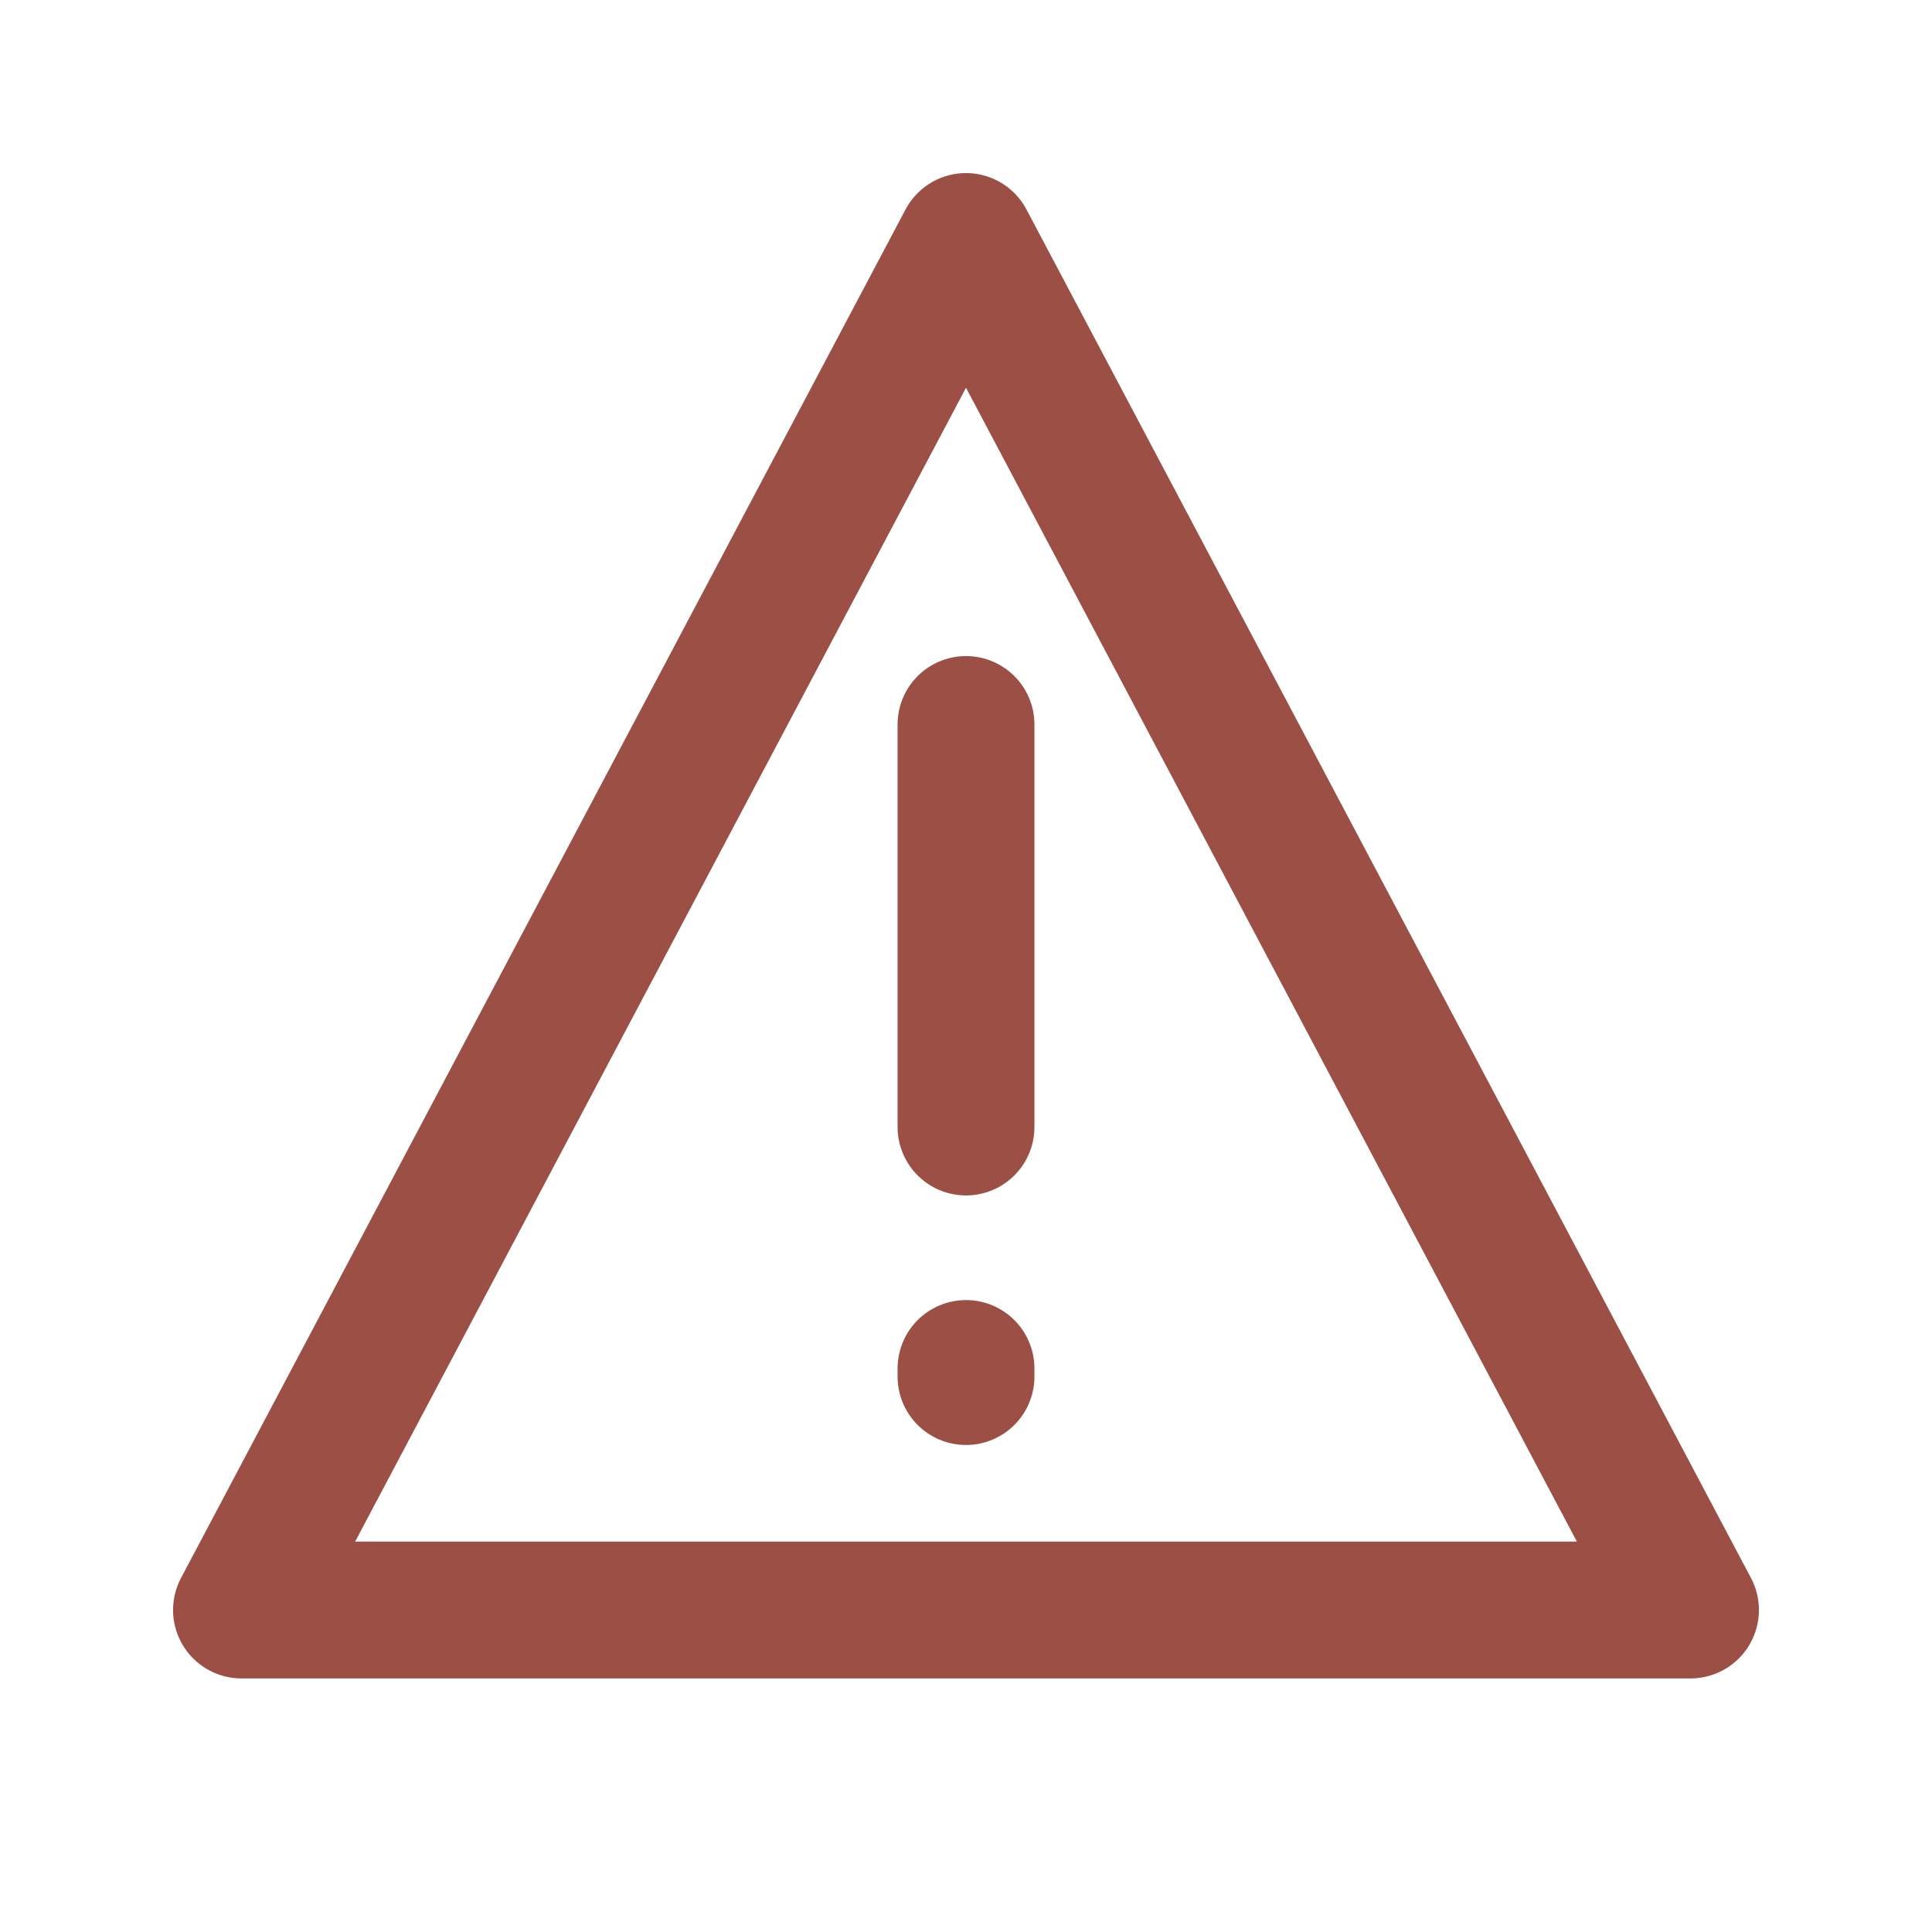
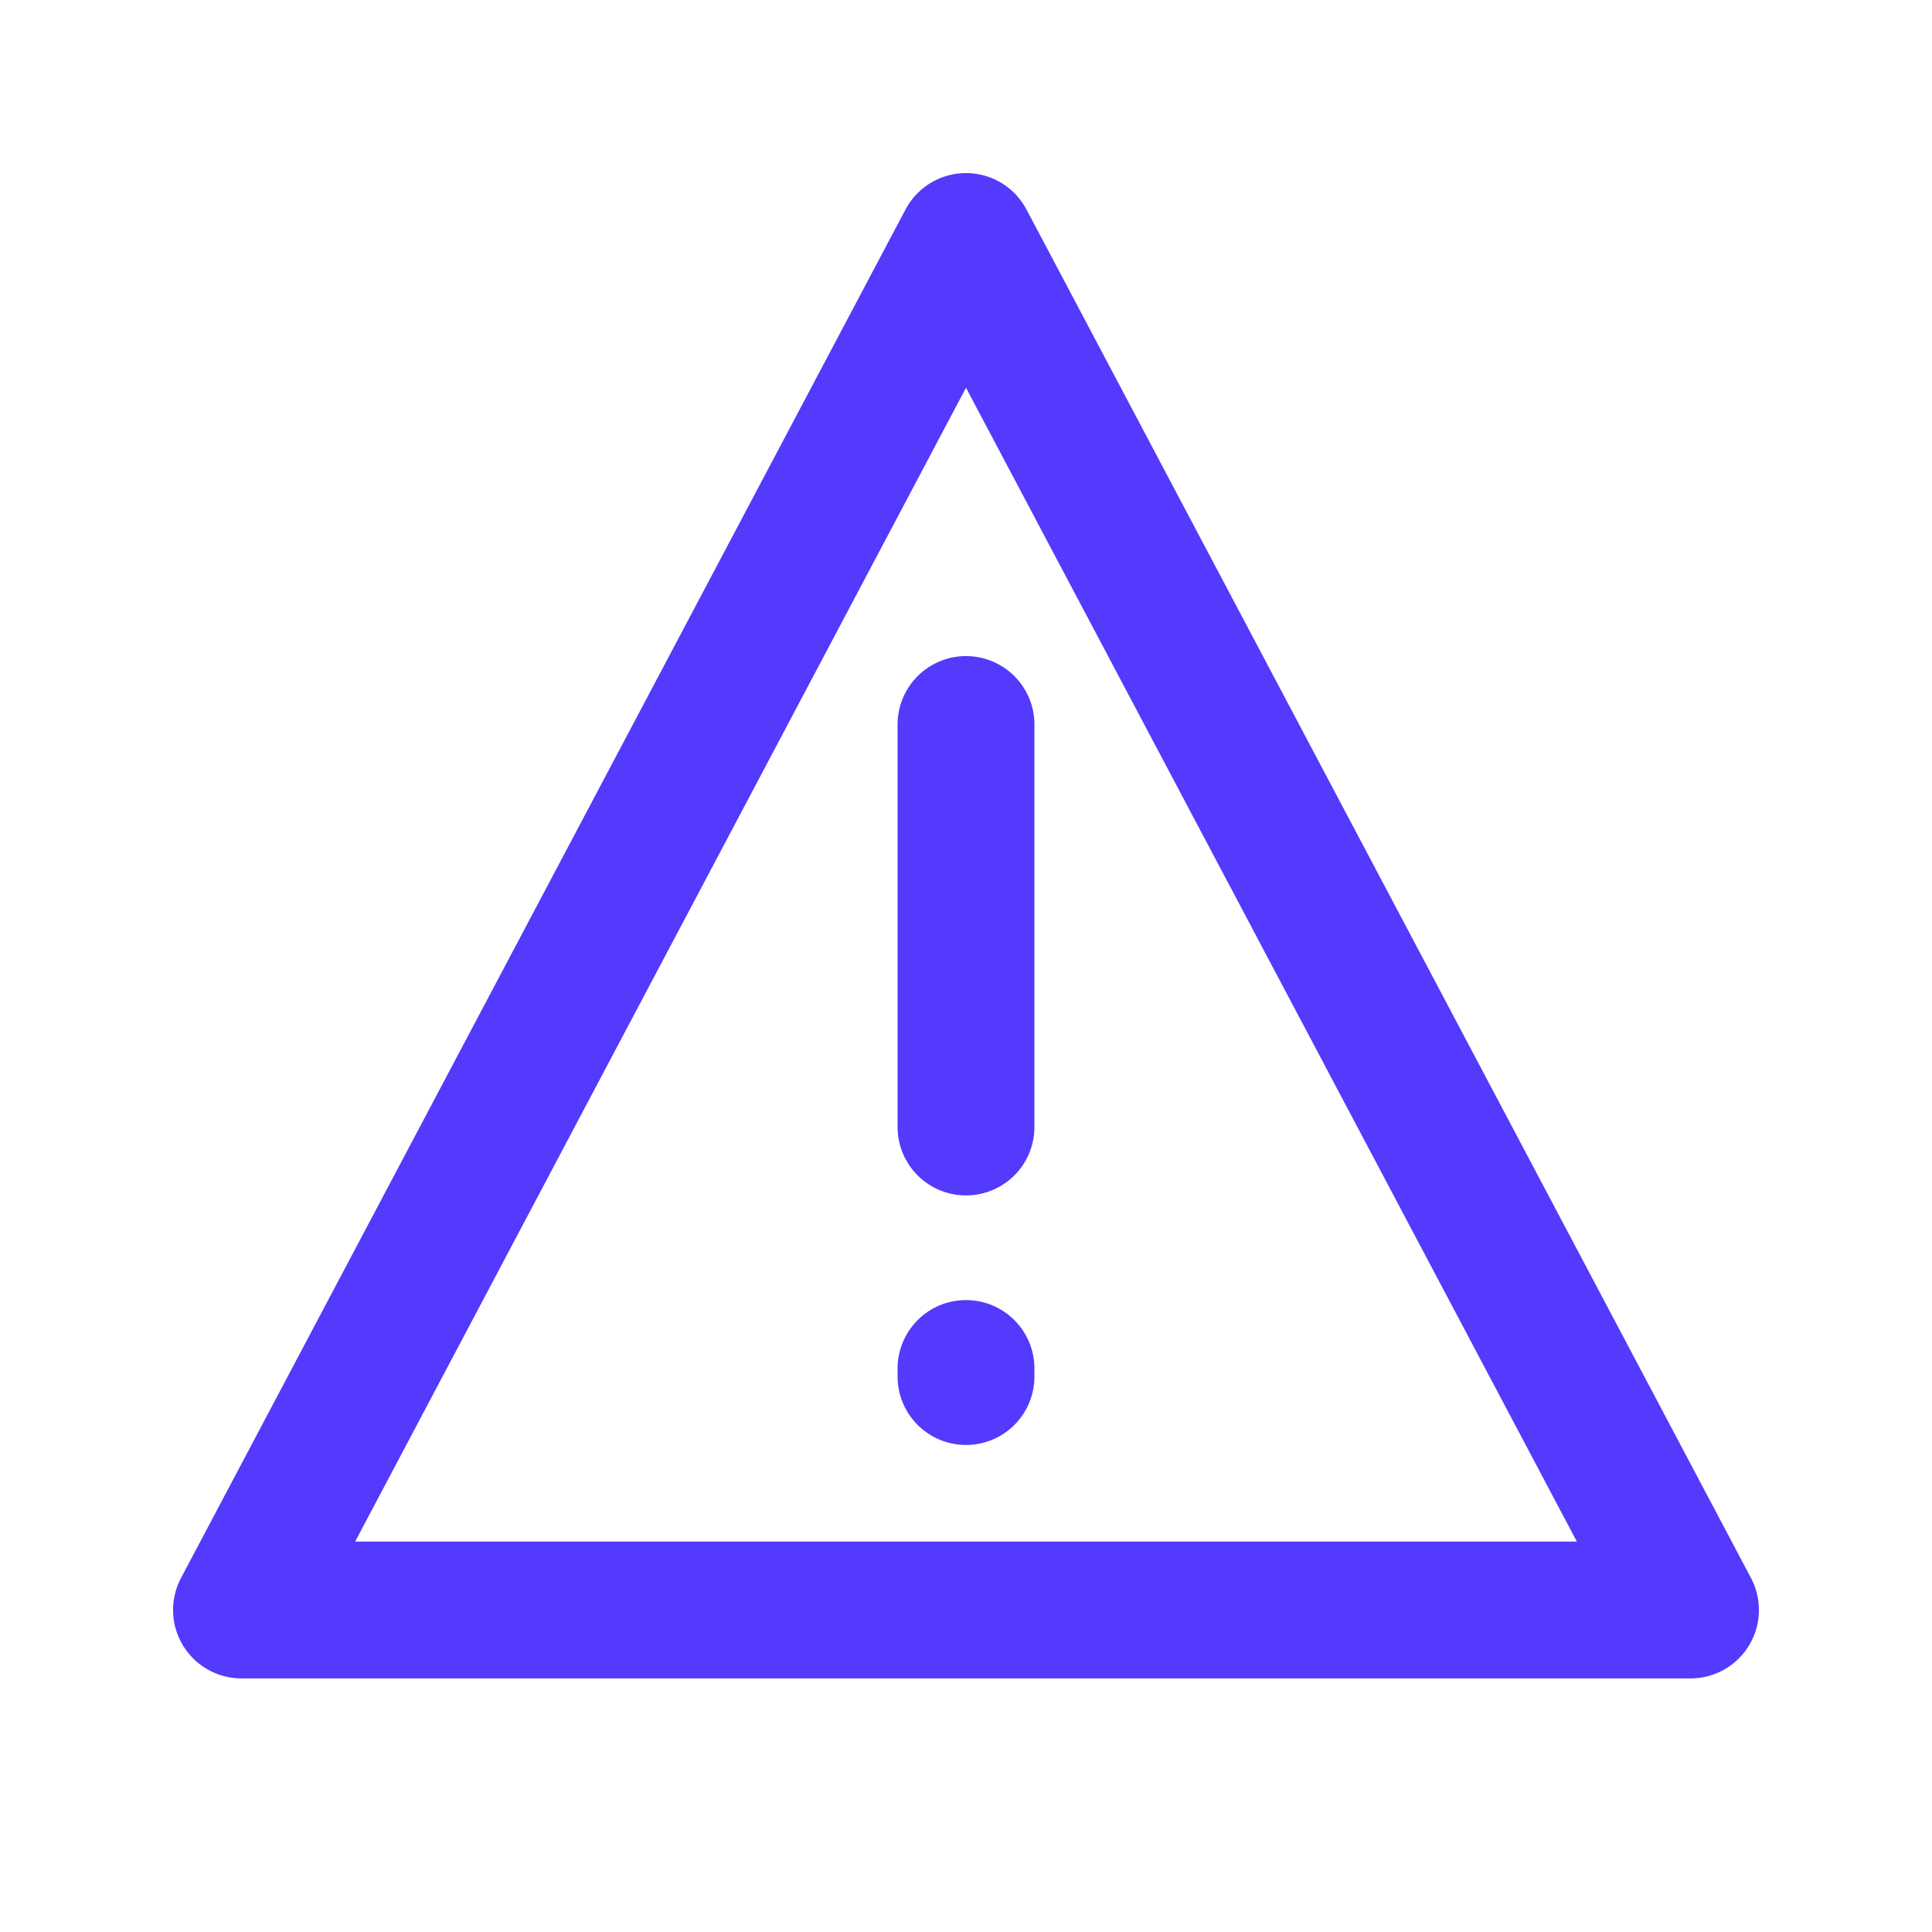
- <svg xmlns="http://www.w3.org/2000/svg" width="13" height="13" viewBox="0 0 24 24" fill="none" stroke="#9B4F45" stroke-width="1.7" stroke-linecap="round" stroke-linejoin="round">
+ <svg xmlns="http://www.w3.org/2000/svg" width="13" height="13" viewBox="0 0 24 24" fill="none" stroke="#533AFD" stroke-width="1.7" stroke-linecap="round" stroke-linejoin="round">
  <path d="M12 3 3 20h18Z" />
  <path d="M12 9v5m0 3v.1" />
</svg>
